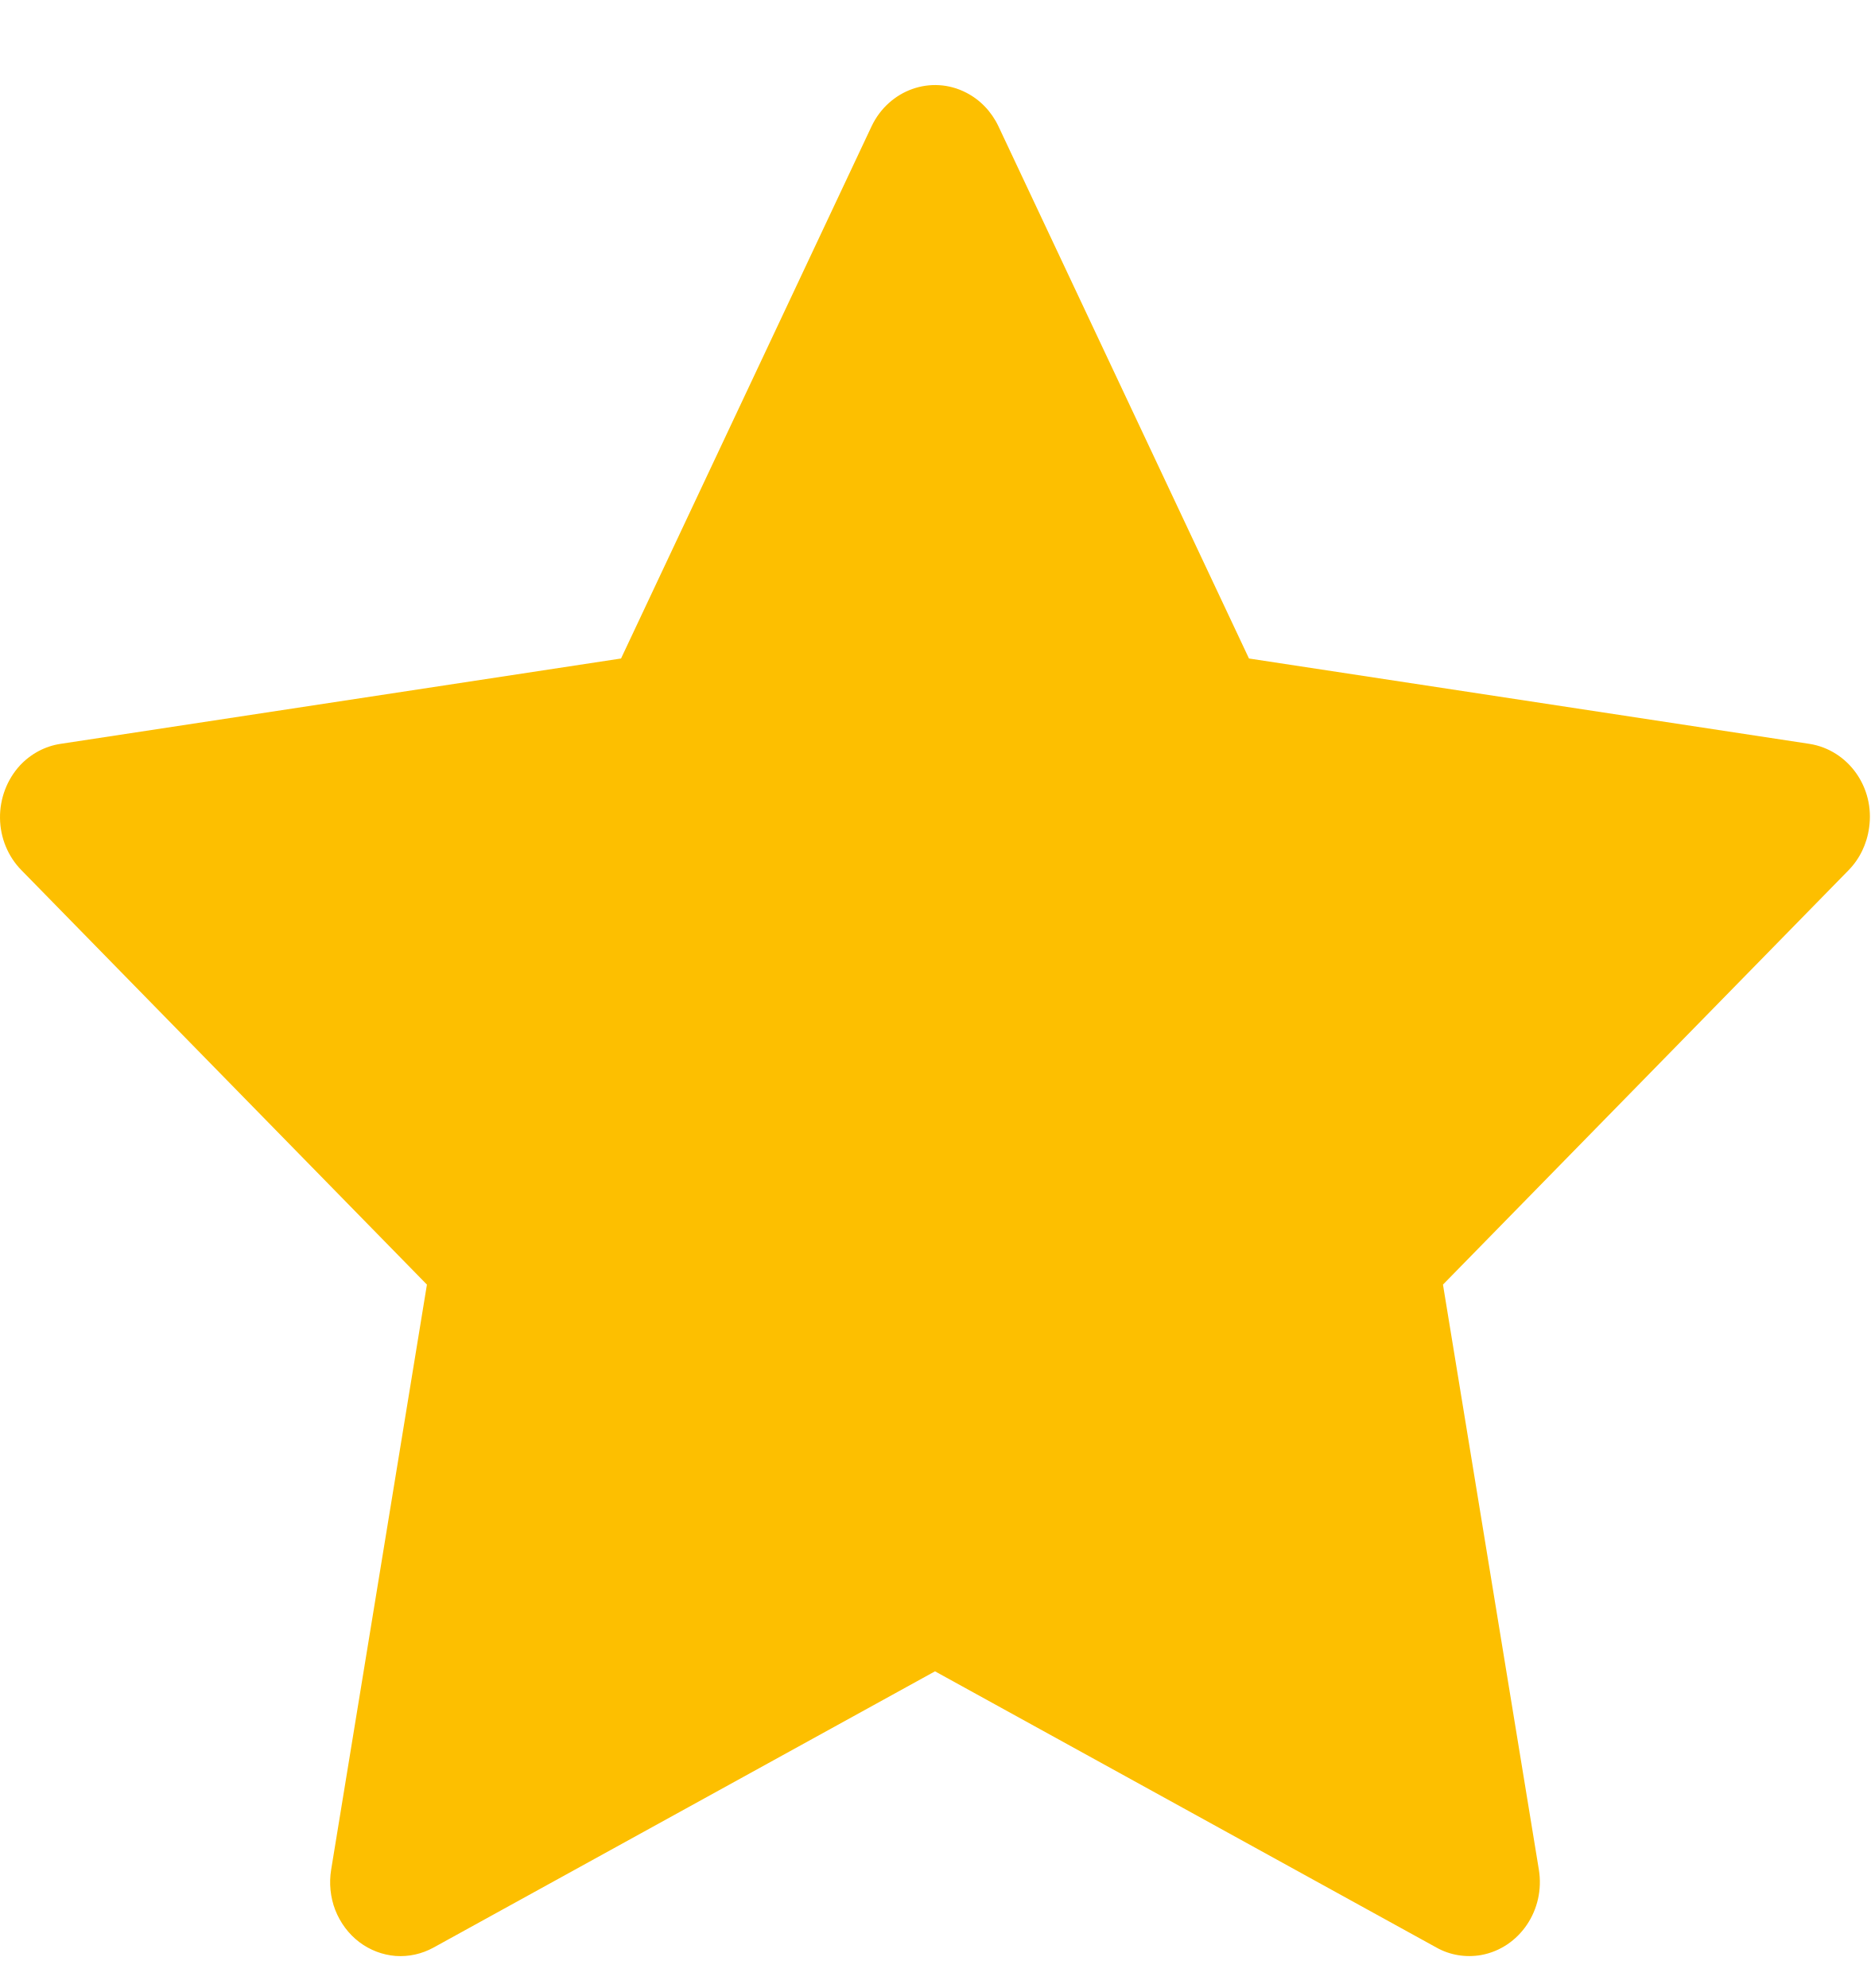
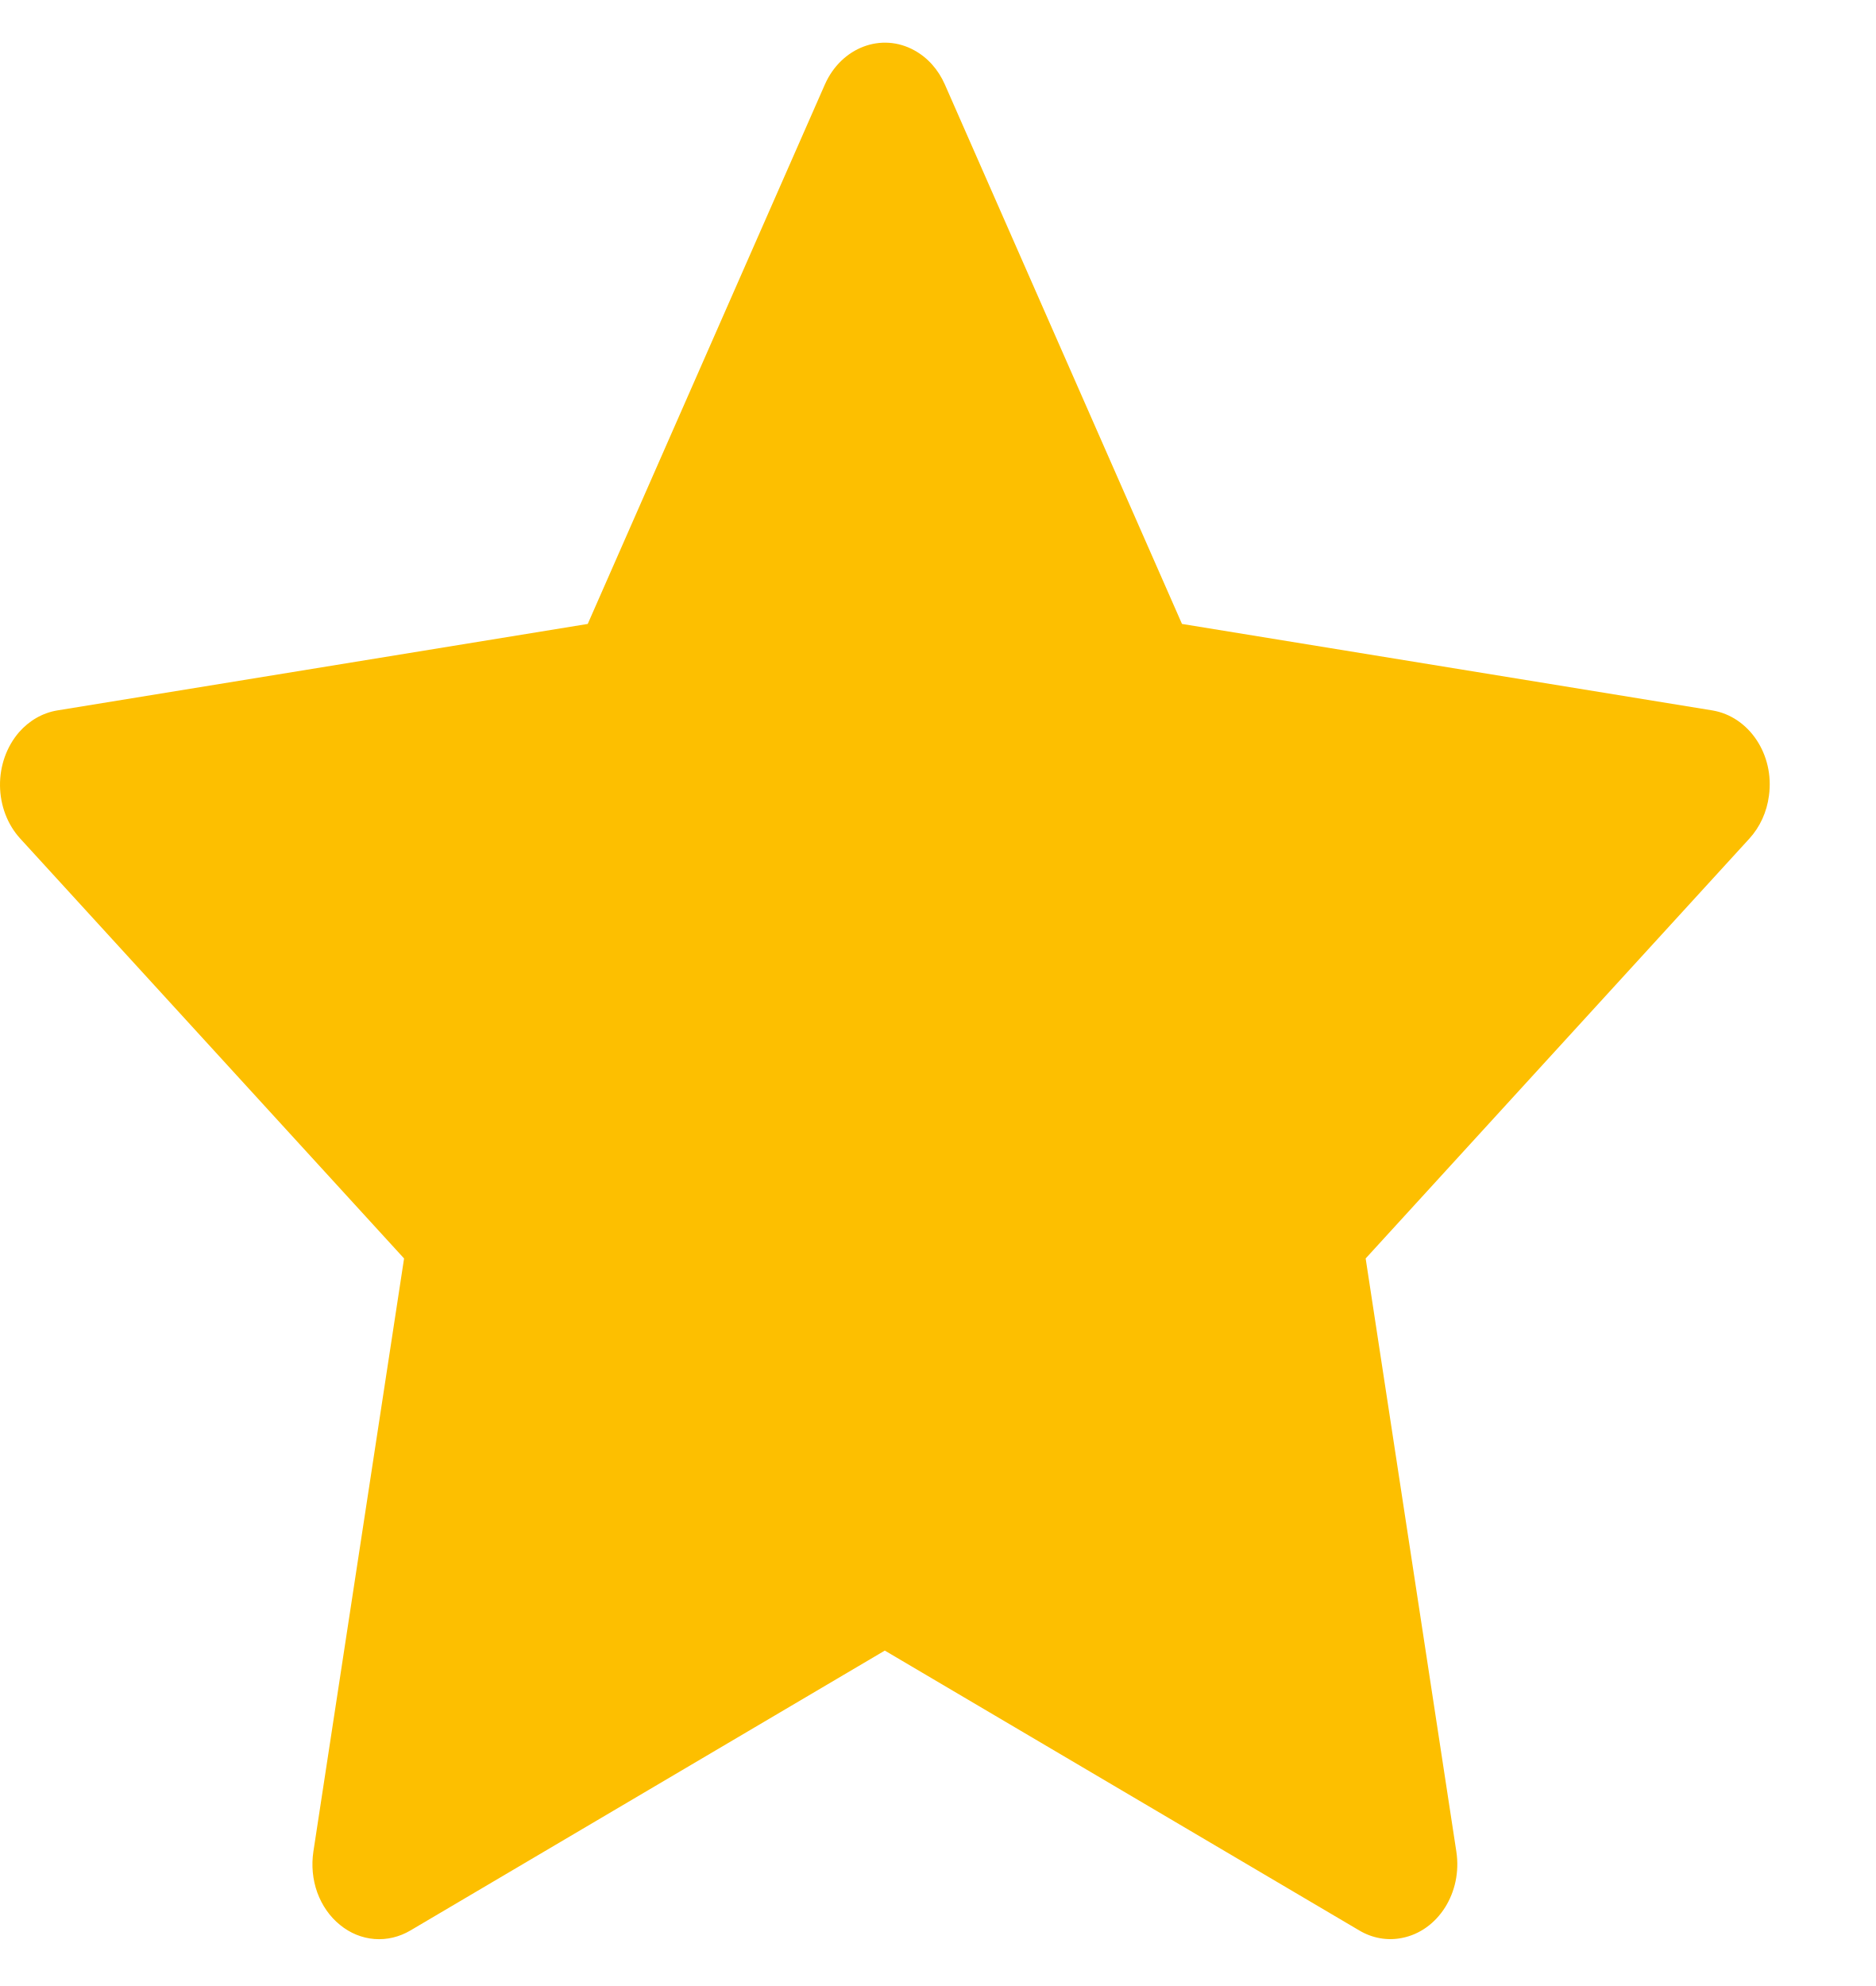
- <svg xmlns="http://www.w3.org/2000/svg" width="16" height="17" viewBox="0 0 16 17" fill="none">
-   <path d="M15.474 6.361L10.681 5.631L8.538 1.079C8.479 0.955 8.383 0.854 8.264 0.793C7.965 0.638 7.603 0.767 7.454 1.079L5.311 5.631L0.517 6.361C0.385 6.381 0.264 6.446 0.171 6.545C0.06 6.666 -0.002 6.828 5.31422e-05 6.996C0.002 7.164 0.068 7.324 0.183 7.441L3.651 10.985L2.832 15.988C2.813 16.104 2.825 16.224 2.867 16.333C2.91 16.442 2.98 16.537 3.072 16.607C3.163 16.676 3.271 16.717 3.383 16.726C3.496 16.734 3.608 16.709 3.708 16.654L7.996 14.292L12.284 16.654C12.401 16.72 12.537 16.741 12.667 16.718C12.995 16.658 13.216 16.332 13.16 15.988L12.34 10.985L15.809 7.441C15.903 7.345 15.965 7.218 15.984 7.079C16.035 6.733 15.805 6.413 15.474 6.361Z" fill="#FDBF00" />
+ <svg xmlns="http://www.w3.org/2000/svg" width="17" height="18" viewBox="0 0 17 18" fill="none">
+   <path d="M15.524 6.439L10.715 5.655L8.565 0.765C8.506 0.631 8.41 0.523 8.29 0.457C7.991 0.291 7.627 0.429 7.478 0.765L5.328 5.655L0.519 6.439C0.386 6.461 0.265 6.531 0.172 6.637C0.06 6.767 -0.002 6.941 5.3313e-05 7.121C0.002 7.302 0.068 7.474 0.183 7.6L3.663 11.406L2.841 16.781C2.822 16.906 2.834 17.035 2.876 17.152C2.919 17.27 2.99 17.372 3.082 17.446C3.173 17.521 3.281 17.565 3.394 17.574C3.507 17.583 3.62 17.556 3.72 17.497L8.021 14.96L12.323 17.497C12.441 17.567 12.577 17.591 12.707 17.565C13.037 17.502 13.259 17.151 13.202 16.781L12.38 11.406L15.859 7.6C15.954 7.496 16.017 7.36 16.036 7.211C16.087 6.839 15.856 6.495 15.524 6.439V6.439Z" fill="#FDBF00" />
</svg>
